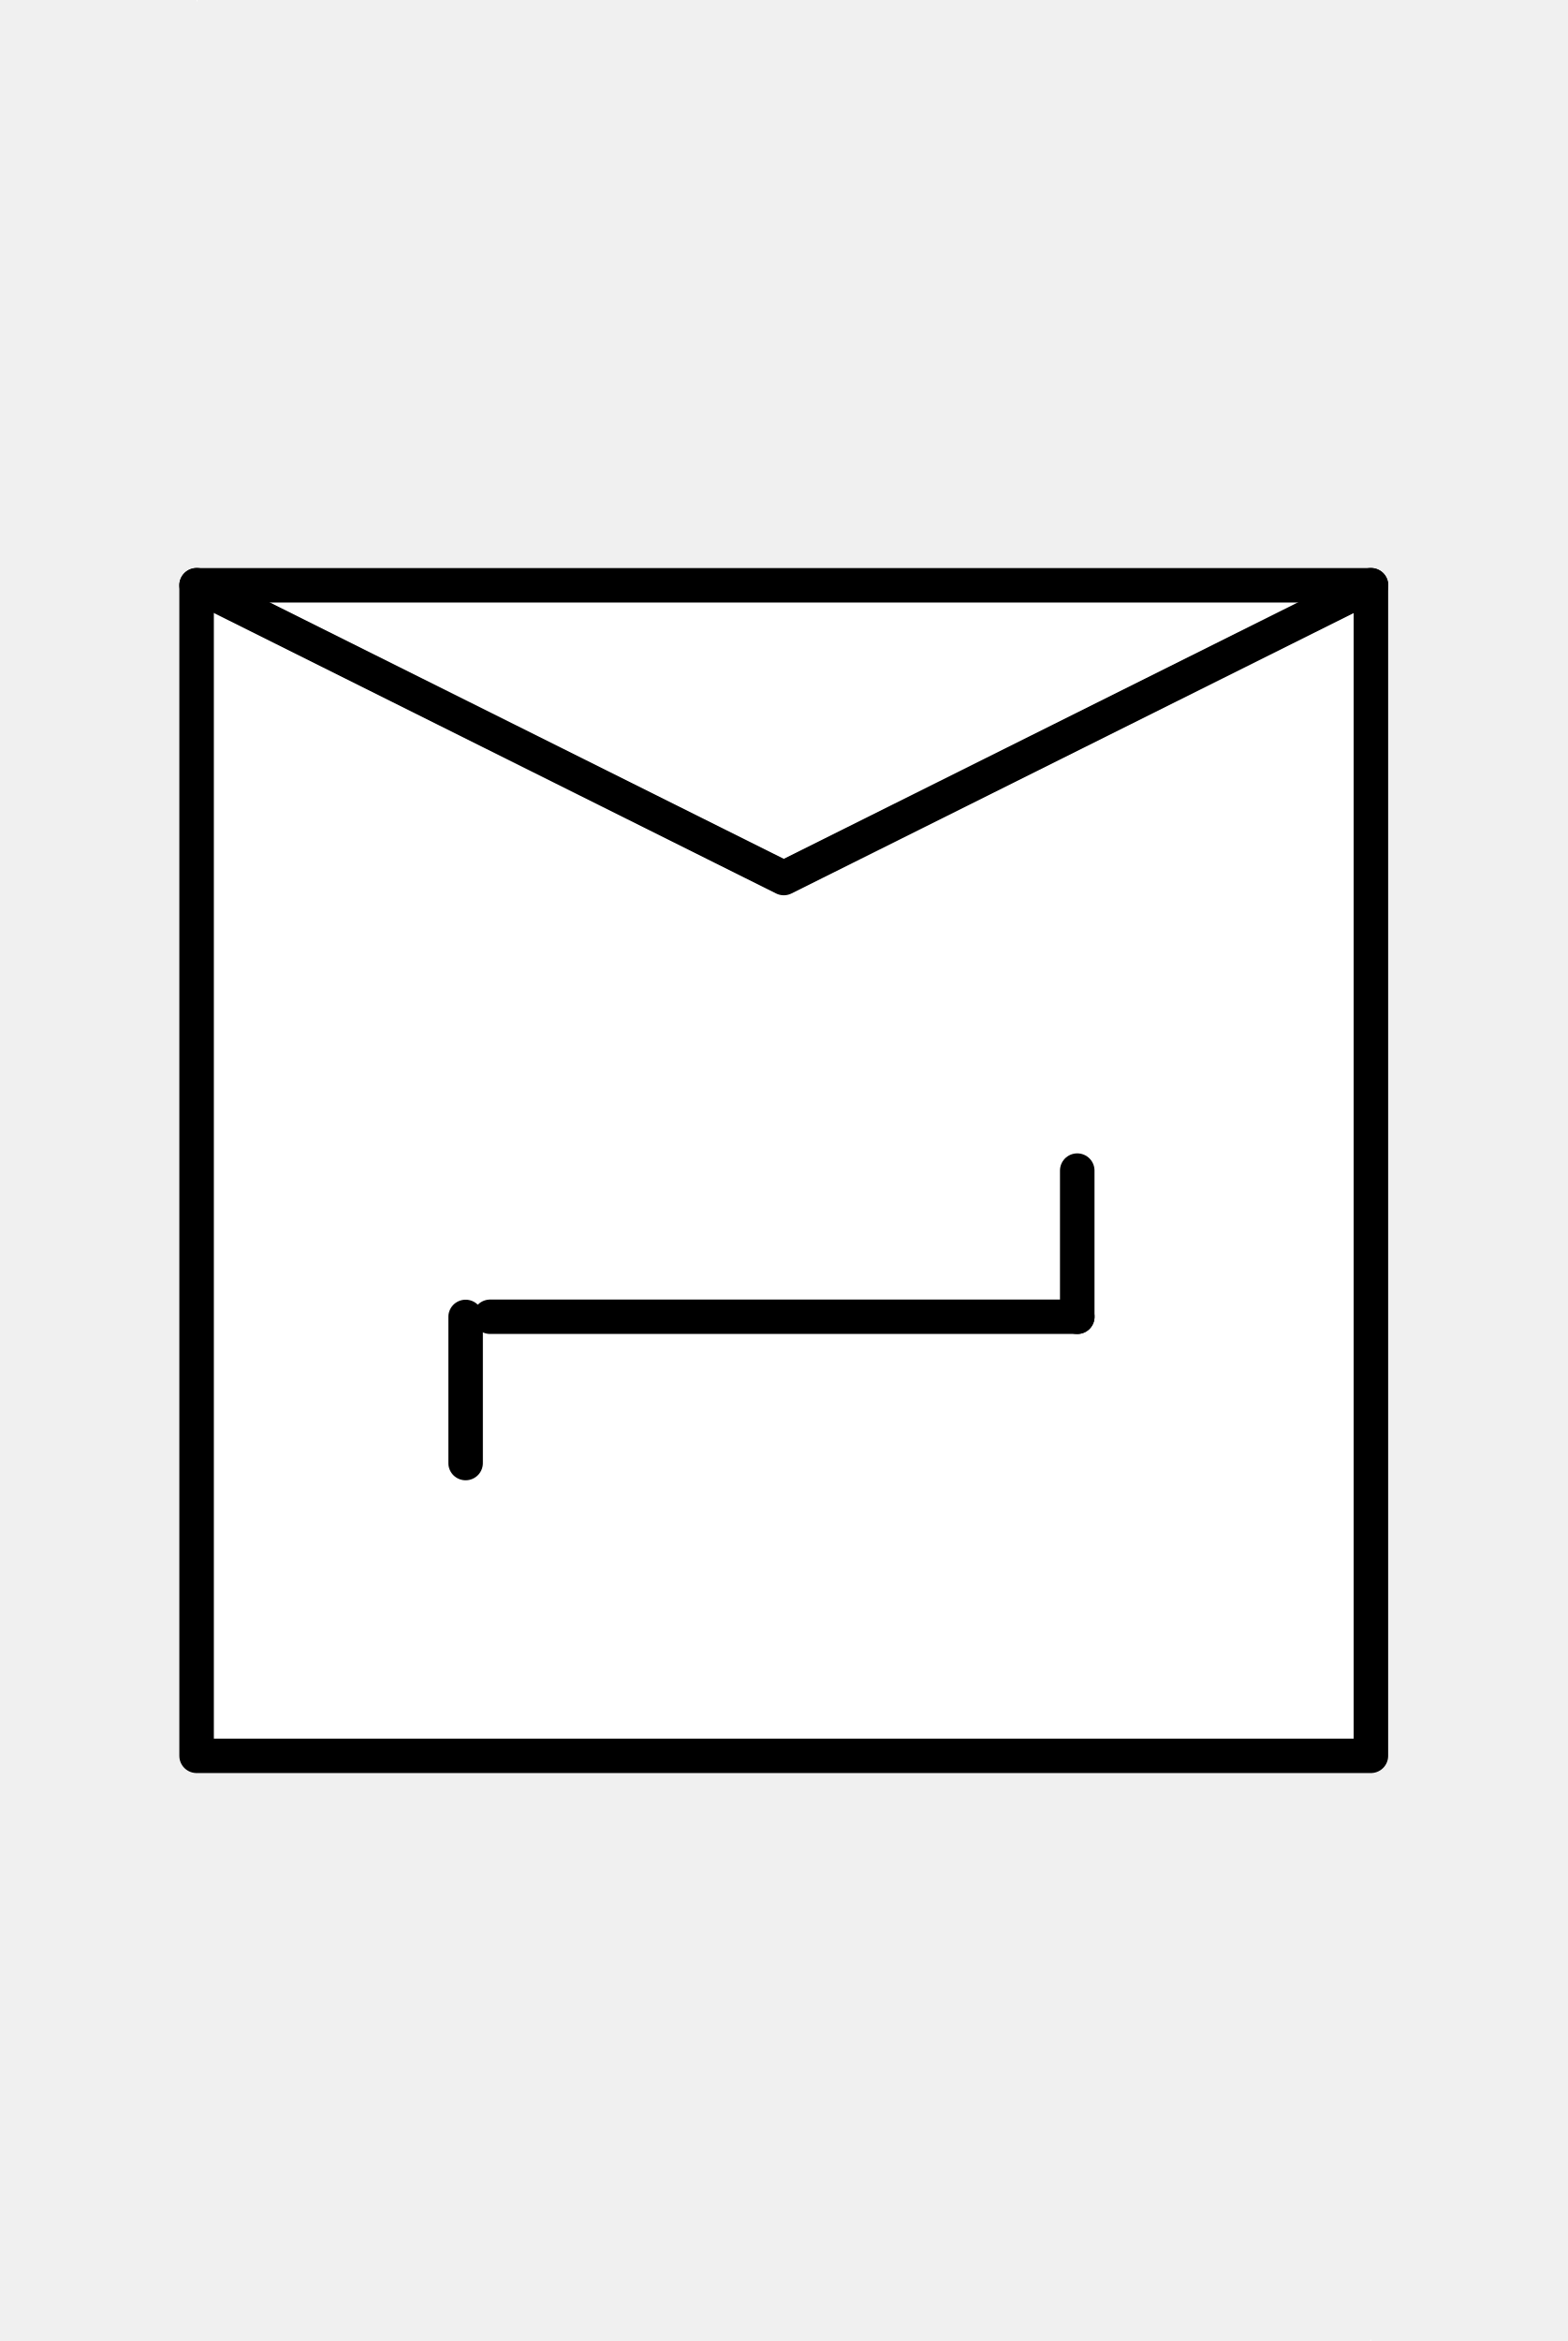
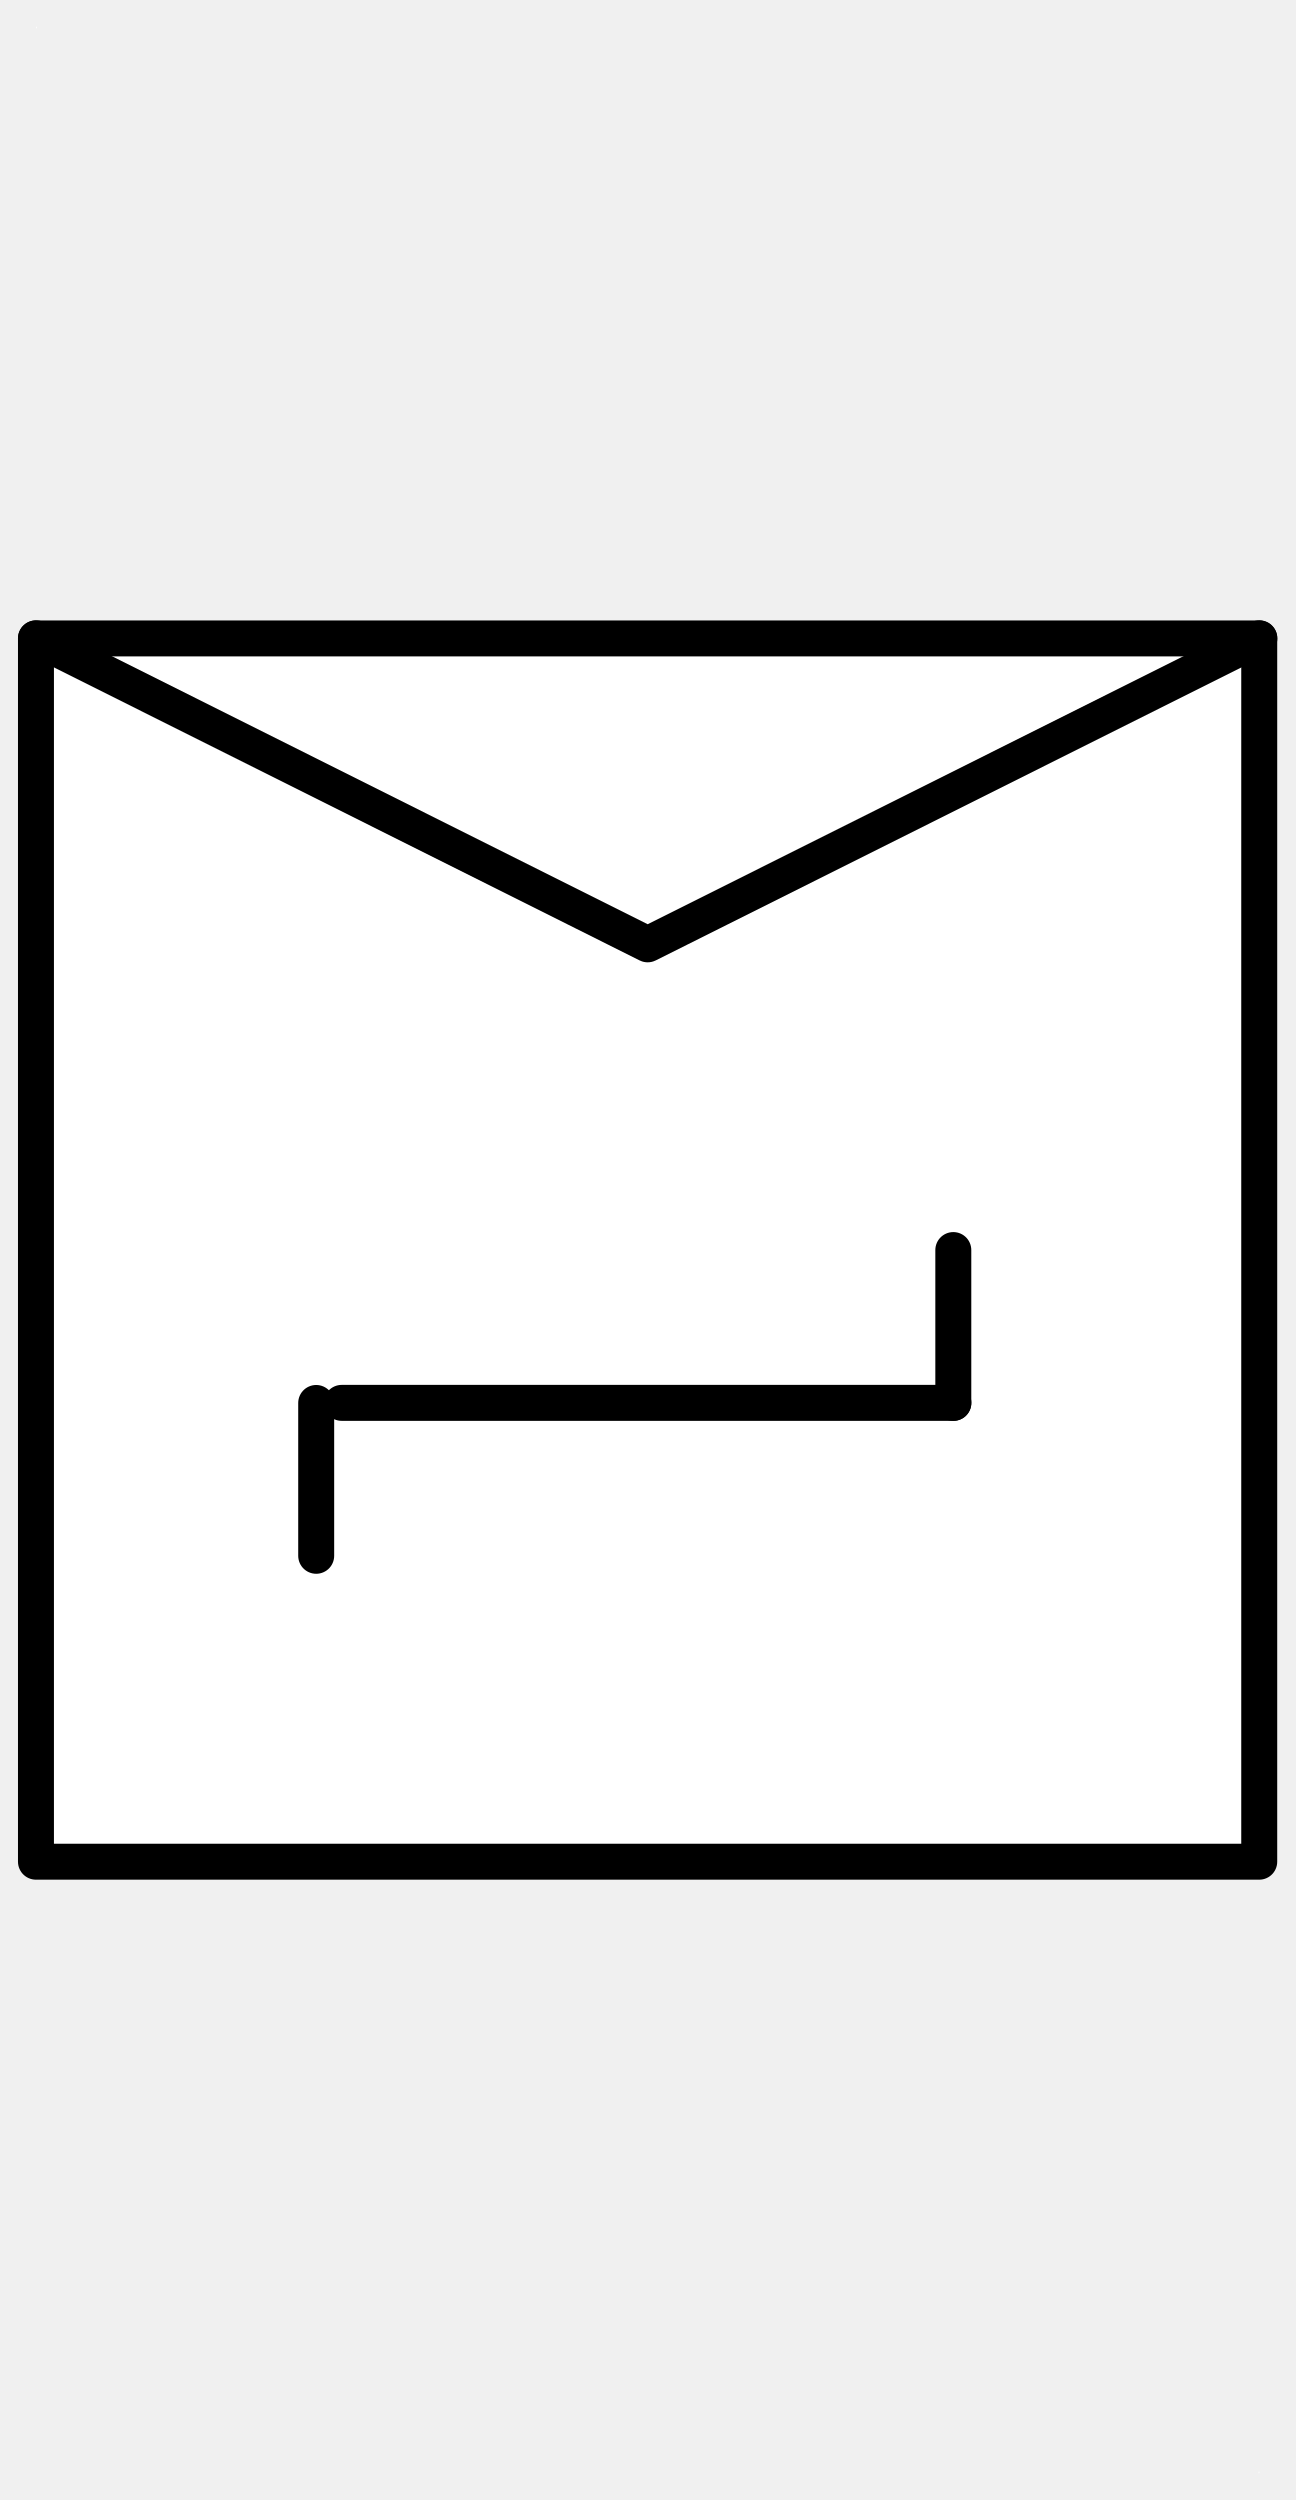
- <svg xmlns="http://www.w3.org/2000/svg" width="85.771pt" height="128.047pt" viewBox="0 0 85.771 128.047" version="1.1" id="svg2">
-   <defs id="defs21" />
-   <g id="surface1" transform="translate(8.865859,-1.355469)">
-     <path style="fill:#ffffff;fill-opacity:1;fill-rule:evenodd;stroke:none" d="m 1.898,1.355 0.039,0 0,0.078 -0.039,0 z" id="path5" />
-     <path style="fill:#ffffff;fill-opacity:1;fill-rule:evenodd;stroke:none" d="m 66.109,129.324 0.039,0 0,0.078 -0.039,0 z" id="path7" />
-     <path style="fill:#ffffff;fill-opacity:1;fill-rule:evenodd;stroke:#000000;stroke-width:1;stroke-linecap:round;stroke-linejoin:round;stroke-miterlimit:3;stroke-opacity:1" d="m 9.19451e-4,35.456 34.015,0 0,34.016 -34.015,0 z" transform="matrix(1.888888,0,0,1.882183,1.888888,-33.36374)" id="path9" />
-     <path style="fill:none;stroke:#000000;stroke-width:1;stroke-linecap:round;stroke-linejoin:round;stroke-miterlimit:3;stroke-opacity:1" d="M 34.02,60.959 17.01,69.471 9.19451e-4,60.959" transform="matrix(1.888888,0,0,1.882183,1.888888,-81.37353)" id="path11" />
-     <path style="fill:none;stroke:#000000;stroke-width:1;stroke-linecap:round;stroke-linejoin:round;stroke-miterlimit:3;stroke-opacity:1" d="m 1.3655e-4,69.469 4.25,0" transform="matrix(0,1.882183,-1.888888,0,181.2938,65.38255)" id="path13" />
-     <path style="fill:none;stroke:#000000;stroke-width:1;stroke-linecap:round;stroke-linejoin:round;stroke-miterlimit:3;stroke-opacity:1" d="m -1.57362e-4,69.471 17.009,0" transform="matrix(-1.888888,0,0,-1.882183,50.07783,204.1358)" id="path15" />
-     <path style="fill:none;stroke:#000000;stroke-width:1;stroke-linecap:round;stroke-linejoin:round;stroke-miterlimit:3;stroke-opacity:1" d="m 6.95028e-4,69.469 4.248,0" transform="matrix(0,1.882183,-1.888888,0,147.8291,73.38541)" id="path17" />
+ <svg xmlns="http://www.w3.org/2000/svg" xmlns:ns1="http://schemas.microsoft.com/visio/2003/SVGExtensions/" width="0.5in" height="0.965in" viewBox="0 0 36.02 69.472" xml:space="preserve" color-interpolation-filters="sRGB" class="st5">
+   <ns1:documentProperties ns1:langID="1036" ns1:metric="true" ns1:viewMarkup="false" />
+   <style type="text/css">
+ 	
+ 		.st1 {fill:#ffffff;stroke:none;stroke-linecap:round;stroke-linejoin:round;stroke-width:0.72}
+ 		.st2 {fill:#ffffff;stroke:#000000;stroke-linecap:round;stroke-linejoin:round;stroke-width:1}
+ 		.st3 {fill:none}
+ 		.st4 {stroke:#000000;stroke-linecap:round;stroke-linejoin:round;stroke-width:1}
+ 		.st5 {fill:none;fill-rule:evenodd;font-size:12;overflow:visible;stroke-linecap:square;stroke-miterlimit:3}
+ 	
+ 	</style>
+   <g ns1:mID="0" ns1:index="1" ns1:groupContext="foregroundPage">
+     <ns1:pageProperties ns1:drawingScale="0.0393701" ns1:pageScale="0.0393701" ns1:drawingUnits="24" ns1:shadowOffsetX="8.50394" ns1:shadowOffsetY="-8.50394" />
+     <g id="group1-1" transform="translate(1.00432,-0.72)" ns1:mID="1" ns1:groupContext="group">
+       <g id="shape2-2" ns1:mID="2" ns1:groupContext="shape" transform="translate(0,-67.989)">
+         <rect x="0" y="69.429" width="0.021" height="0.043" class="st1" />
+       </g>
+       <g id="shape3-4" ns1:mID="3" ns1:groupContext="shape" transform="translate(33.9945,0)">
+         <rect x="0" y="69.429" width="0.021" height="0.043" class="st1" />
+       </g>
+     </g>
+     <g id="group4-6" transform="translate(1,-17.7261)" ns1:mID="4" ns1:groupContext="group">
+       <g id="group5-7" ns1:mID="5" ns1:groupContext="group">
+         <g id="shape6-8" ns1:mID="6" ns1:groupContext="shape">
+           <rect x="0" y="35.456" width="34.016" height="34.016" class="st2" />
+         </g>
+         <g id="shape7-10" ns1:mID="7" ns1:groupContext="shape" transform="translate(0,-25.5075)">
+           <path d="M34.02 60.96 L17.01 69.47 L0 60.96 L34.02 60.96 Z" class="st3" />
+           <path d="M34.02 60.96 L17.01 69.47 L0 60.96" class="st4" />
+         </g>
+         <g id="shape8-13" ns1:mID="8" ns1:groupContext="shape" transform="translate(94.9791,52.4637) rotate(90)">
+           <path d="M0 69.47 L4.25 69.47 L0 69.47 Z" class="st3" />
+           <path d="M0 69.47 L4.25 69.47" class="st4" />
+         </g>
+         <g id="shape9-16" ns1:mID="9" ns1:groupContext="shape" transform="translate(25.5118,126.183) rotate(180)">
+           <path d="M0 69.47 L17.01 69.47 L0 69.47 Z" class="st3" />
+           <path d="M0 69.47 L17.01 69.47" class="st4" />
+         </g>
+         <g id="shape10-19" ns1:mID="10" ns1:groupContext="shape" transform="translate(77.2625,56.7156) rotate(90)">
+           <path d="M0 69.47 L4.25 69.47 L0 69.47 Z" class="st3" />
+           <path d="M0 69.47 L4.25 69.47" class="st4" />
+         </g>
+       </g>
+     </g>
  </g>
</svg>
